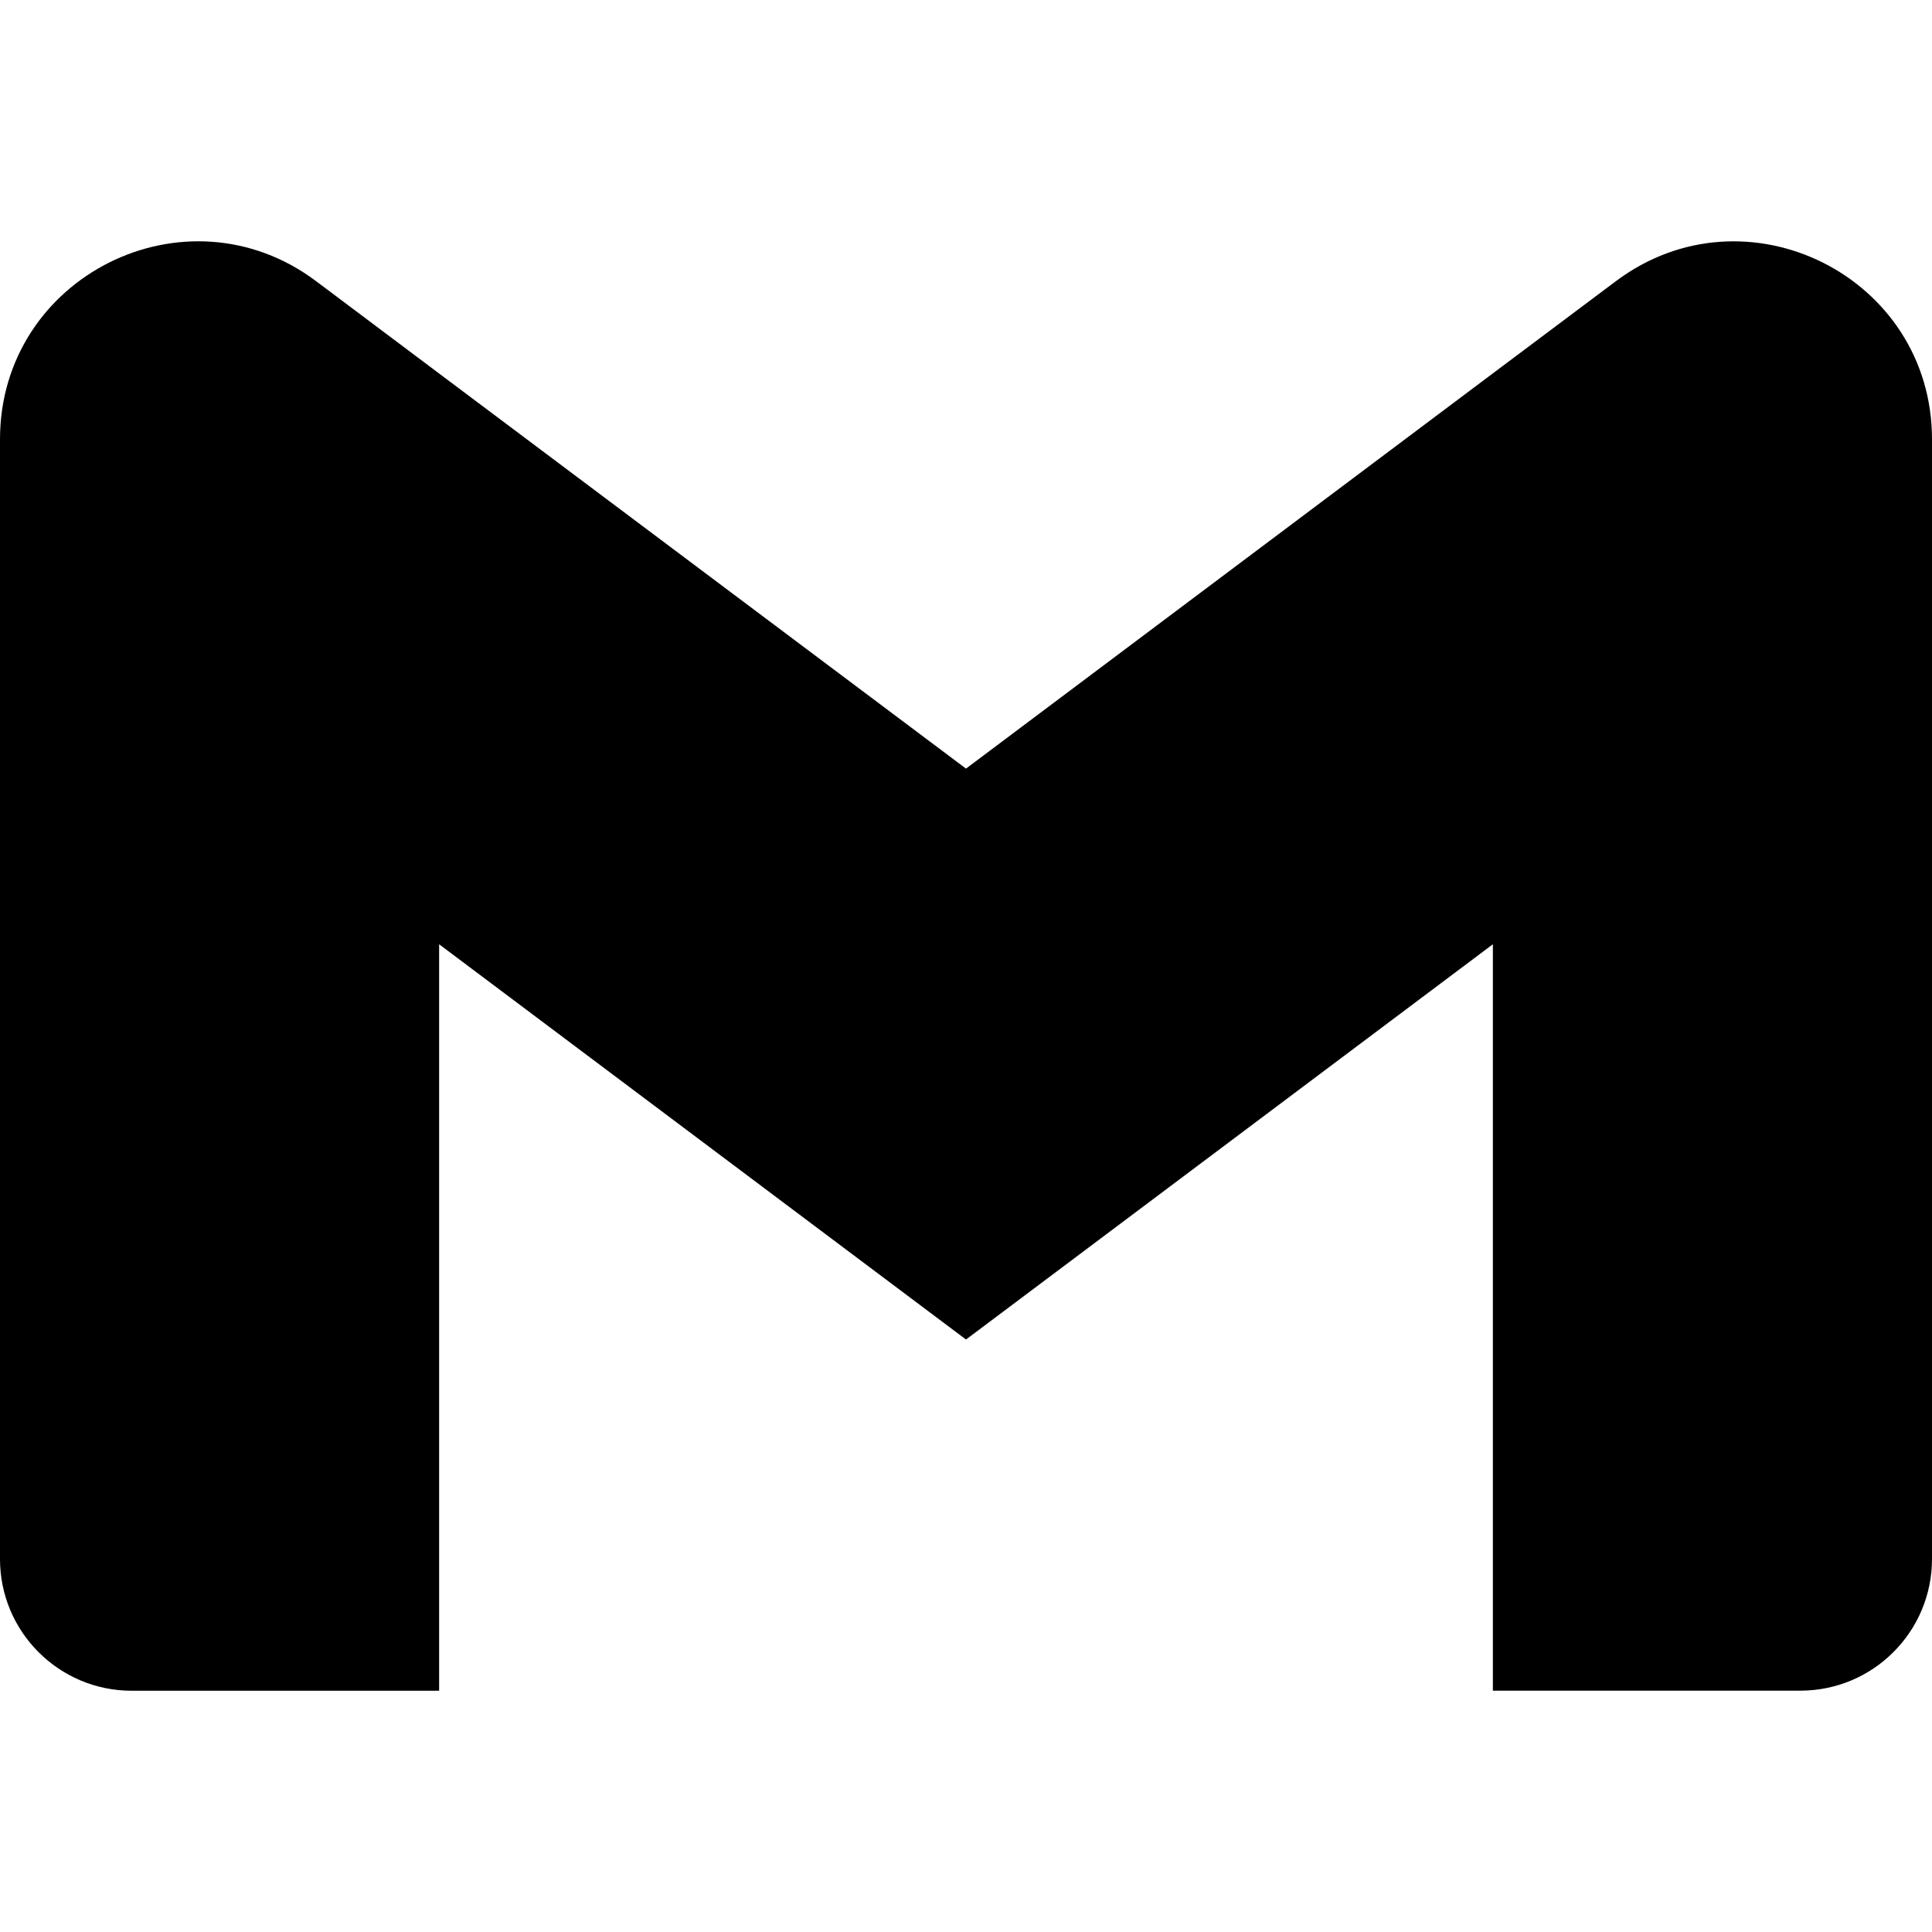
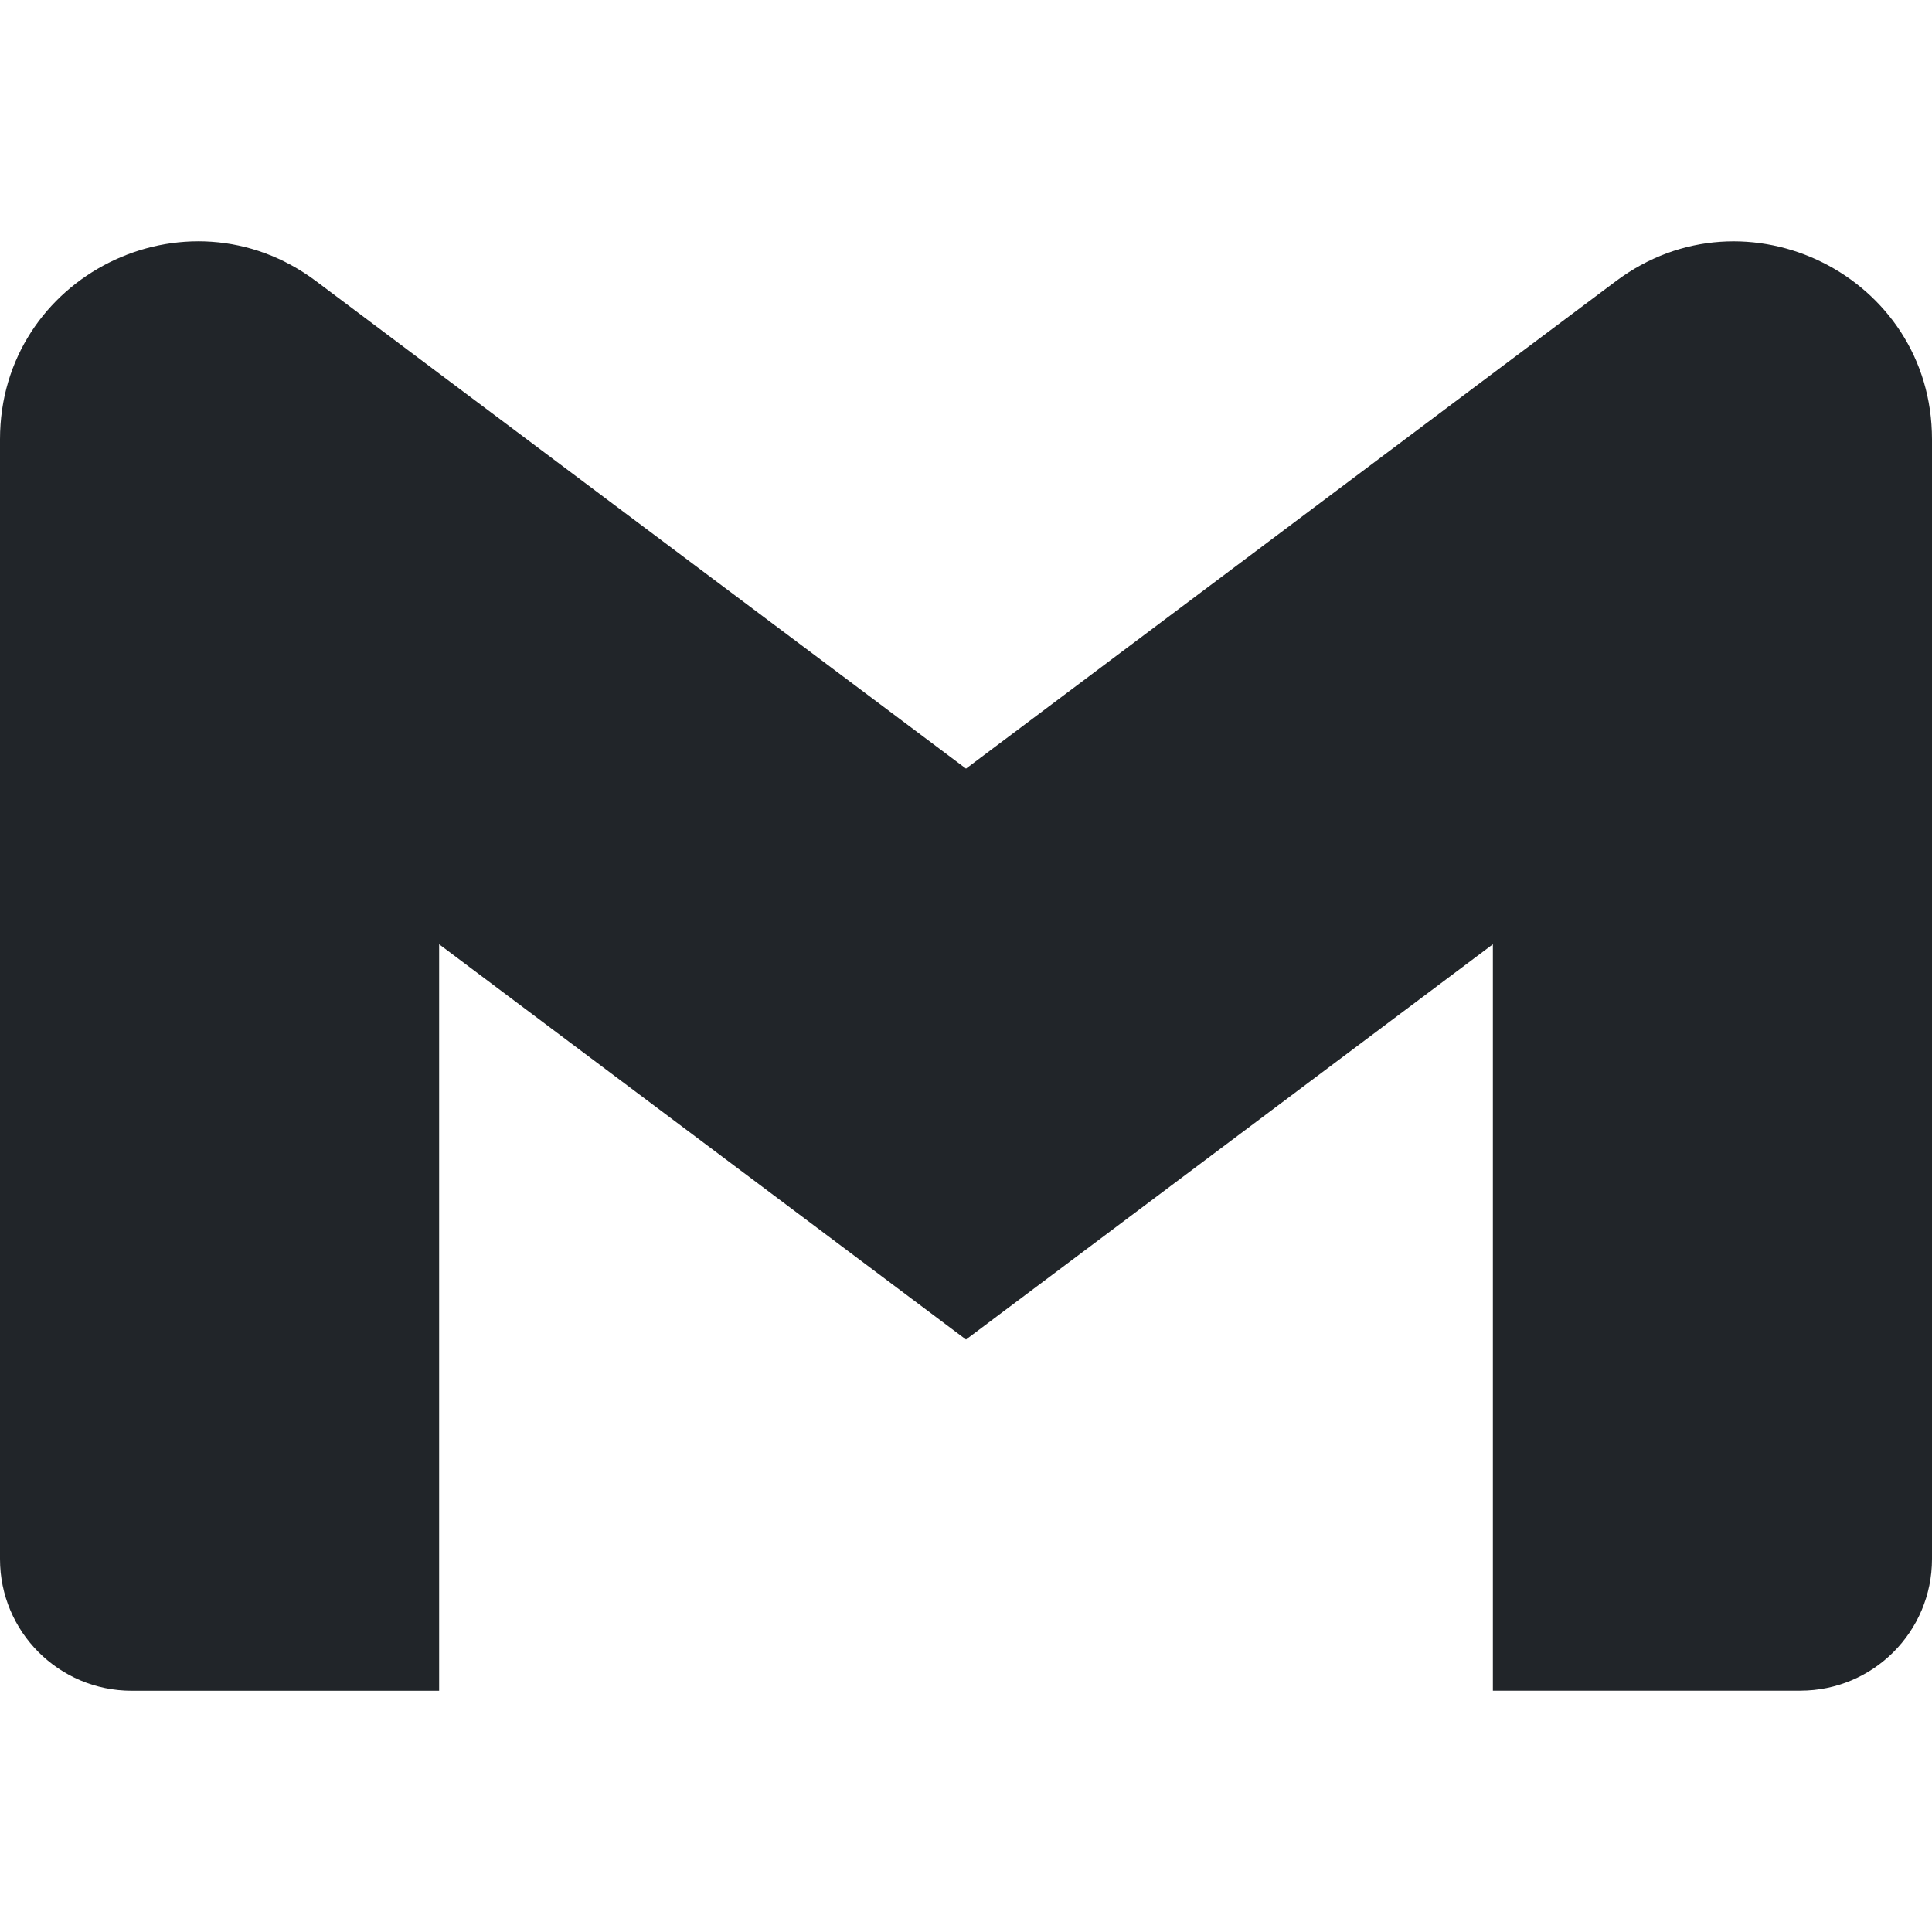
<svg xmlns="http://www.w3.org/2000/svg" width="32" height="32" viewBox="0 0 24 24">
-   <path fill="#000000" d="M24 5.457v13.909c0 .904-.732 1.636-1.636 1.636h-3.819V11.73L12 16.64l-6.545-4.91v9.273H1.636A1.636 1.636 0 0 1 0 19.366V5.457c0-2.023 2.309-3.178 3.927-1.964L5.455 4.64L12 9.548l6.545-4.91l1.528-1.145C21.69 2.28 24 3.434 24 5.457z" />
+   <path fill="#212529" d="M24 5.457v13.909c0 .904-.732 1.636-1.636 1.636h-3.819V11.73L12 16.64l-6.545-4.91v9.273H1.636A1.636 1.636 0 0 1 0 19.366V5.457c0-2.023 2.309-3.178 3.927-1.964L5.455 4.64L12 9.548l6.545-4.91l1.528-1.145C21.69 2.28 24 3.434 24 5.457z" />
</svg>
